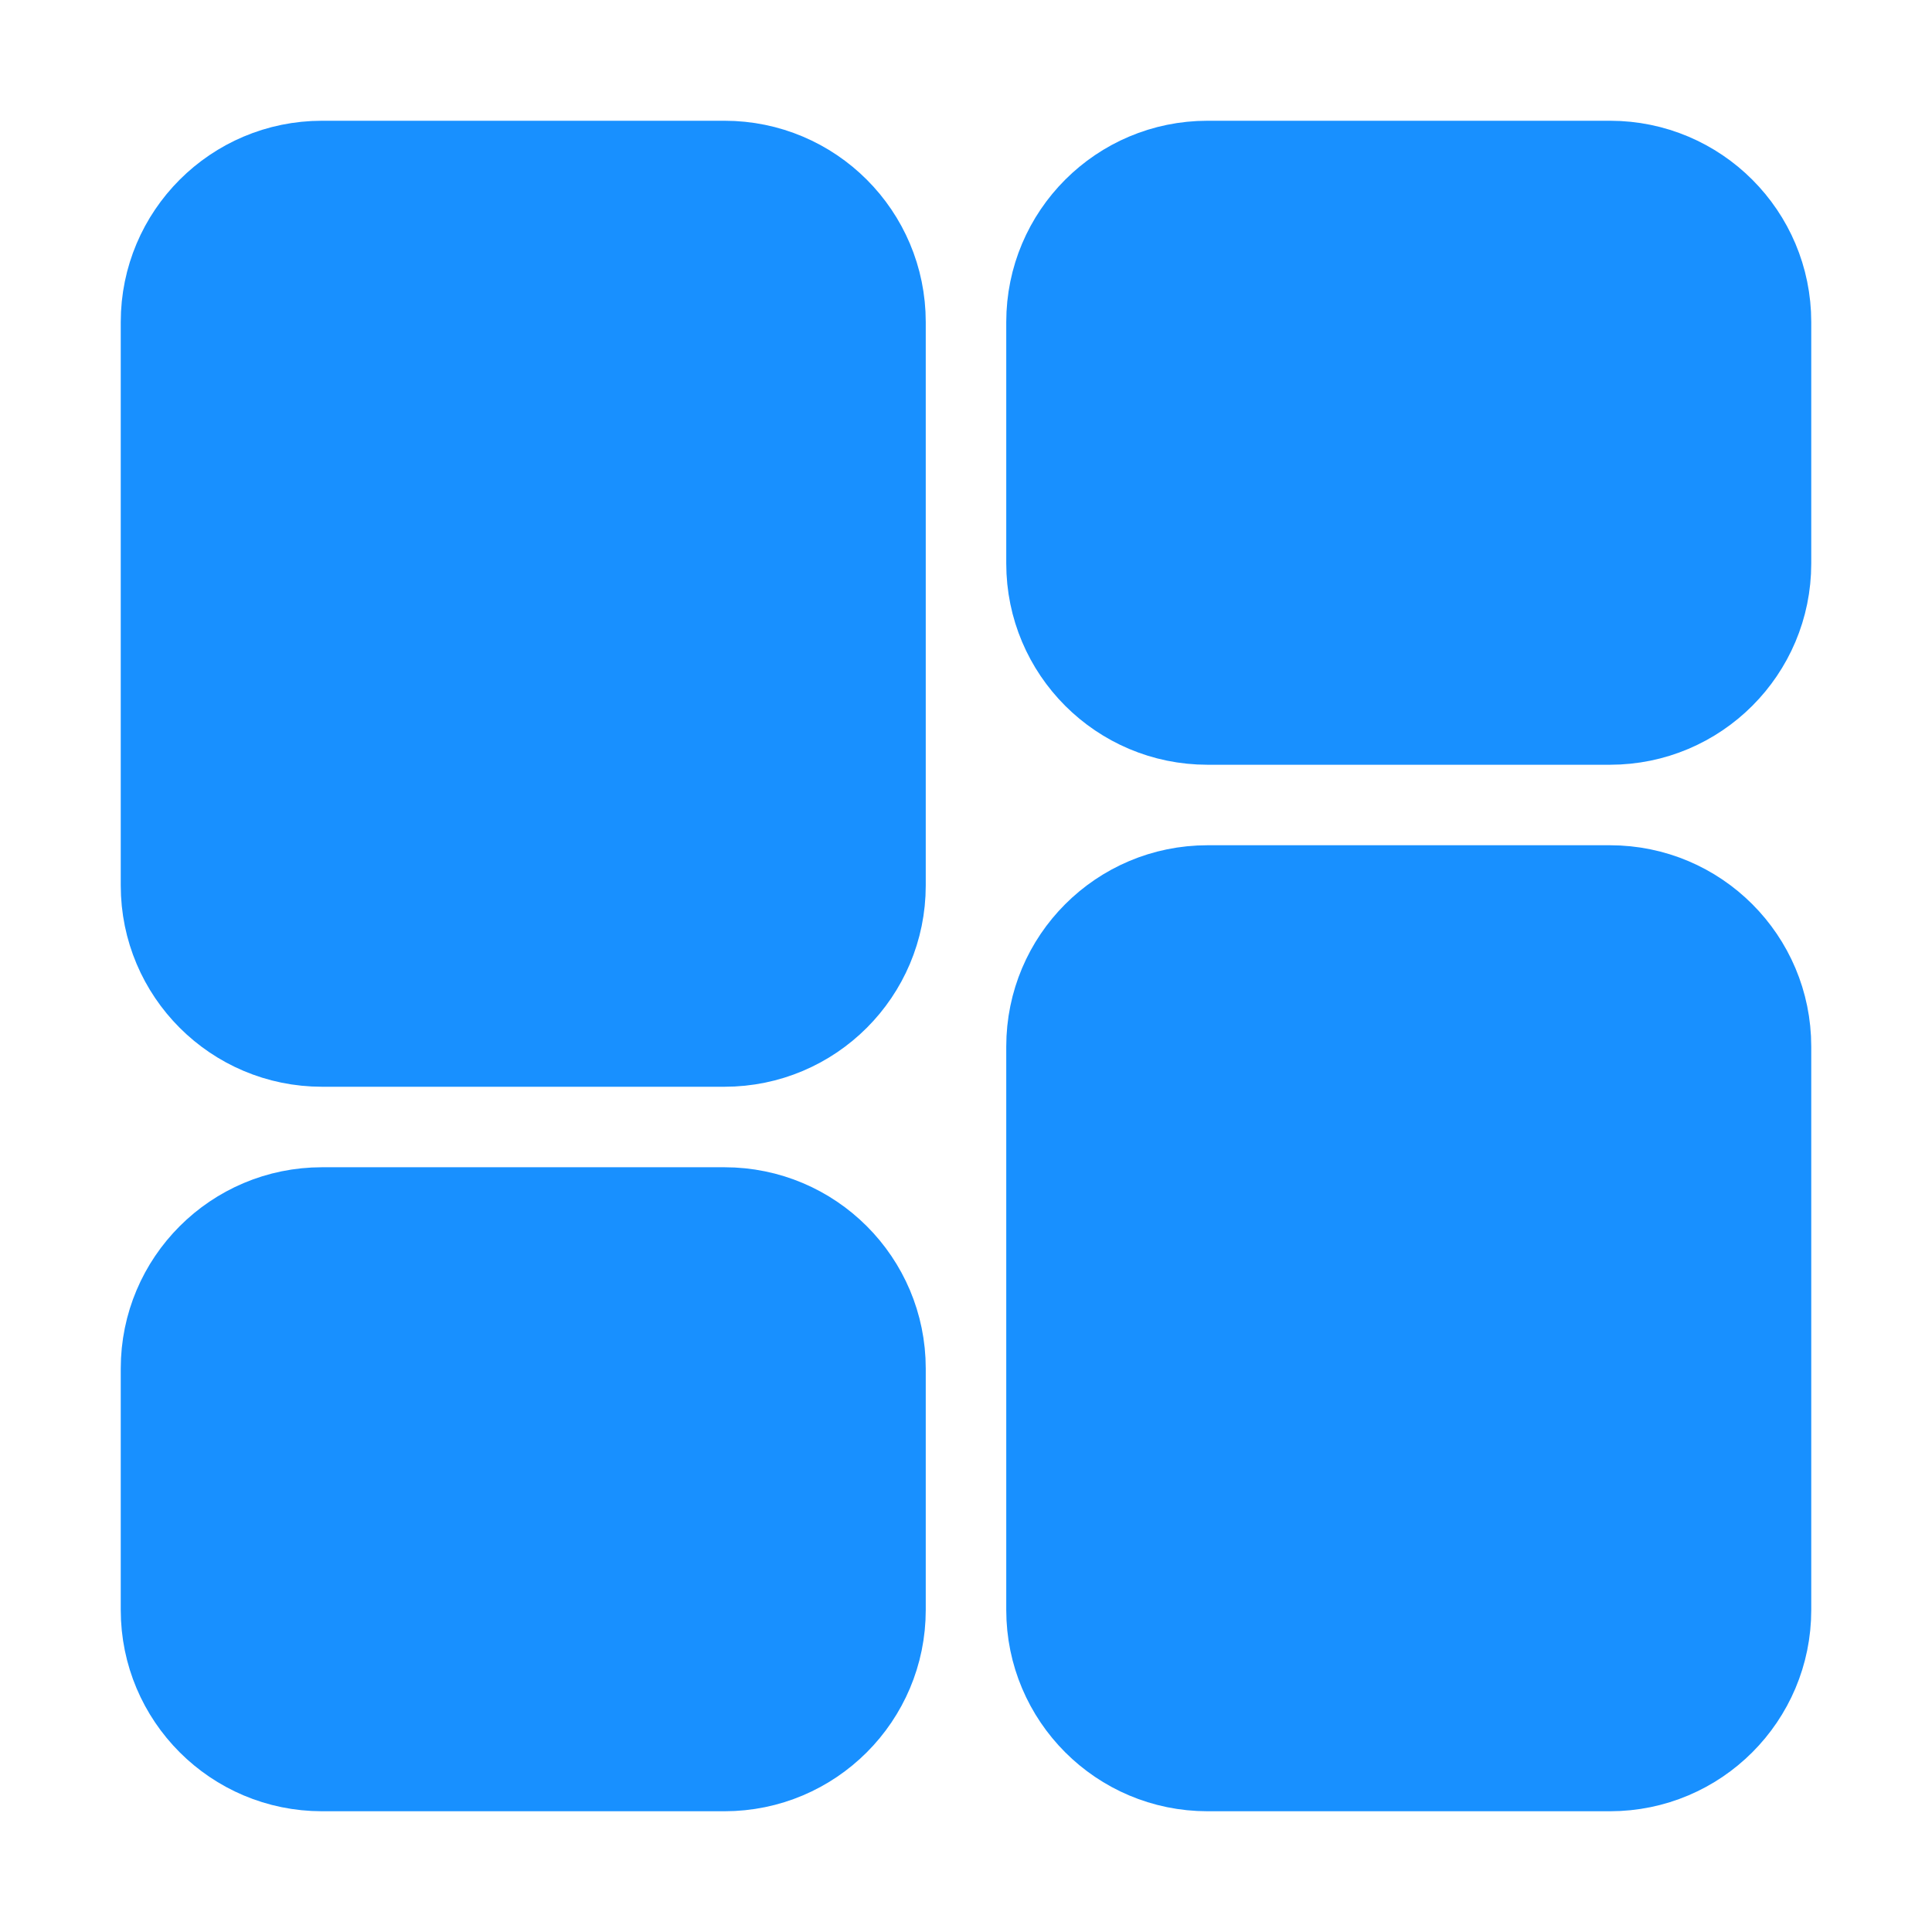
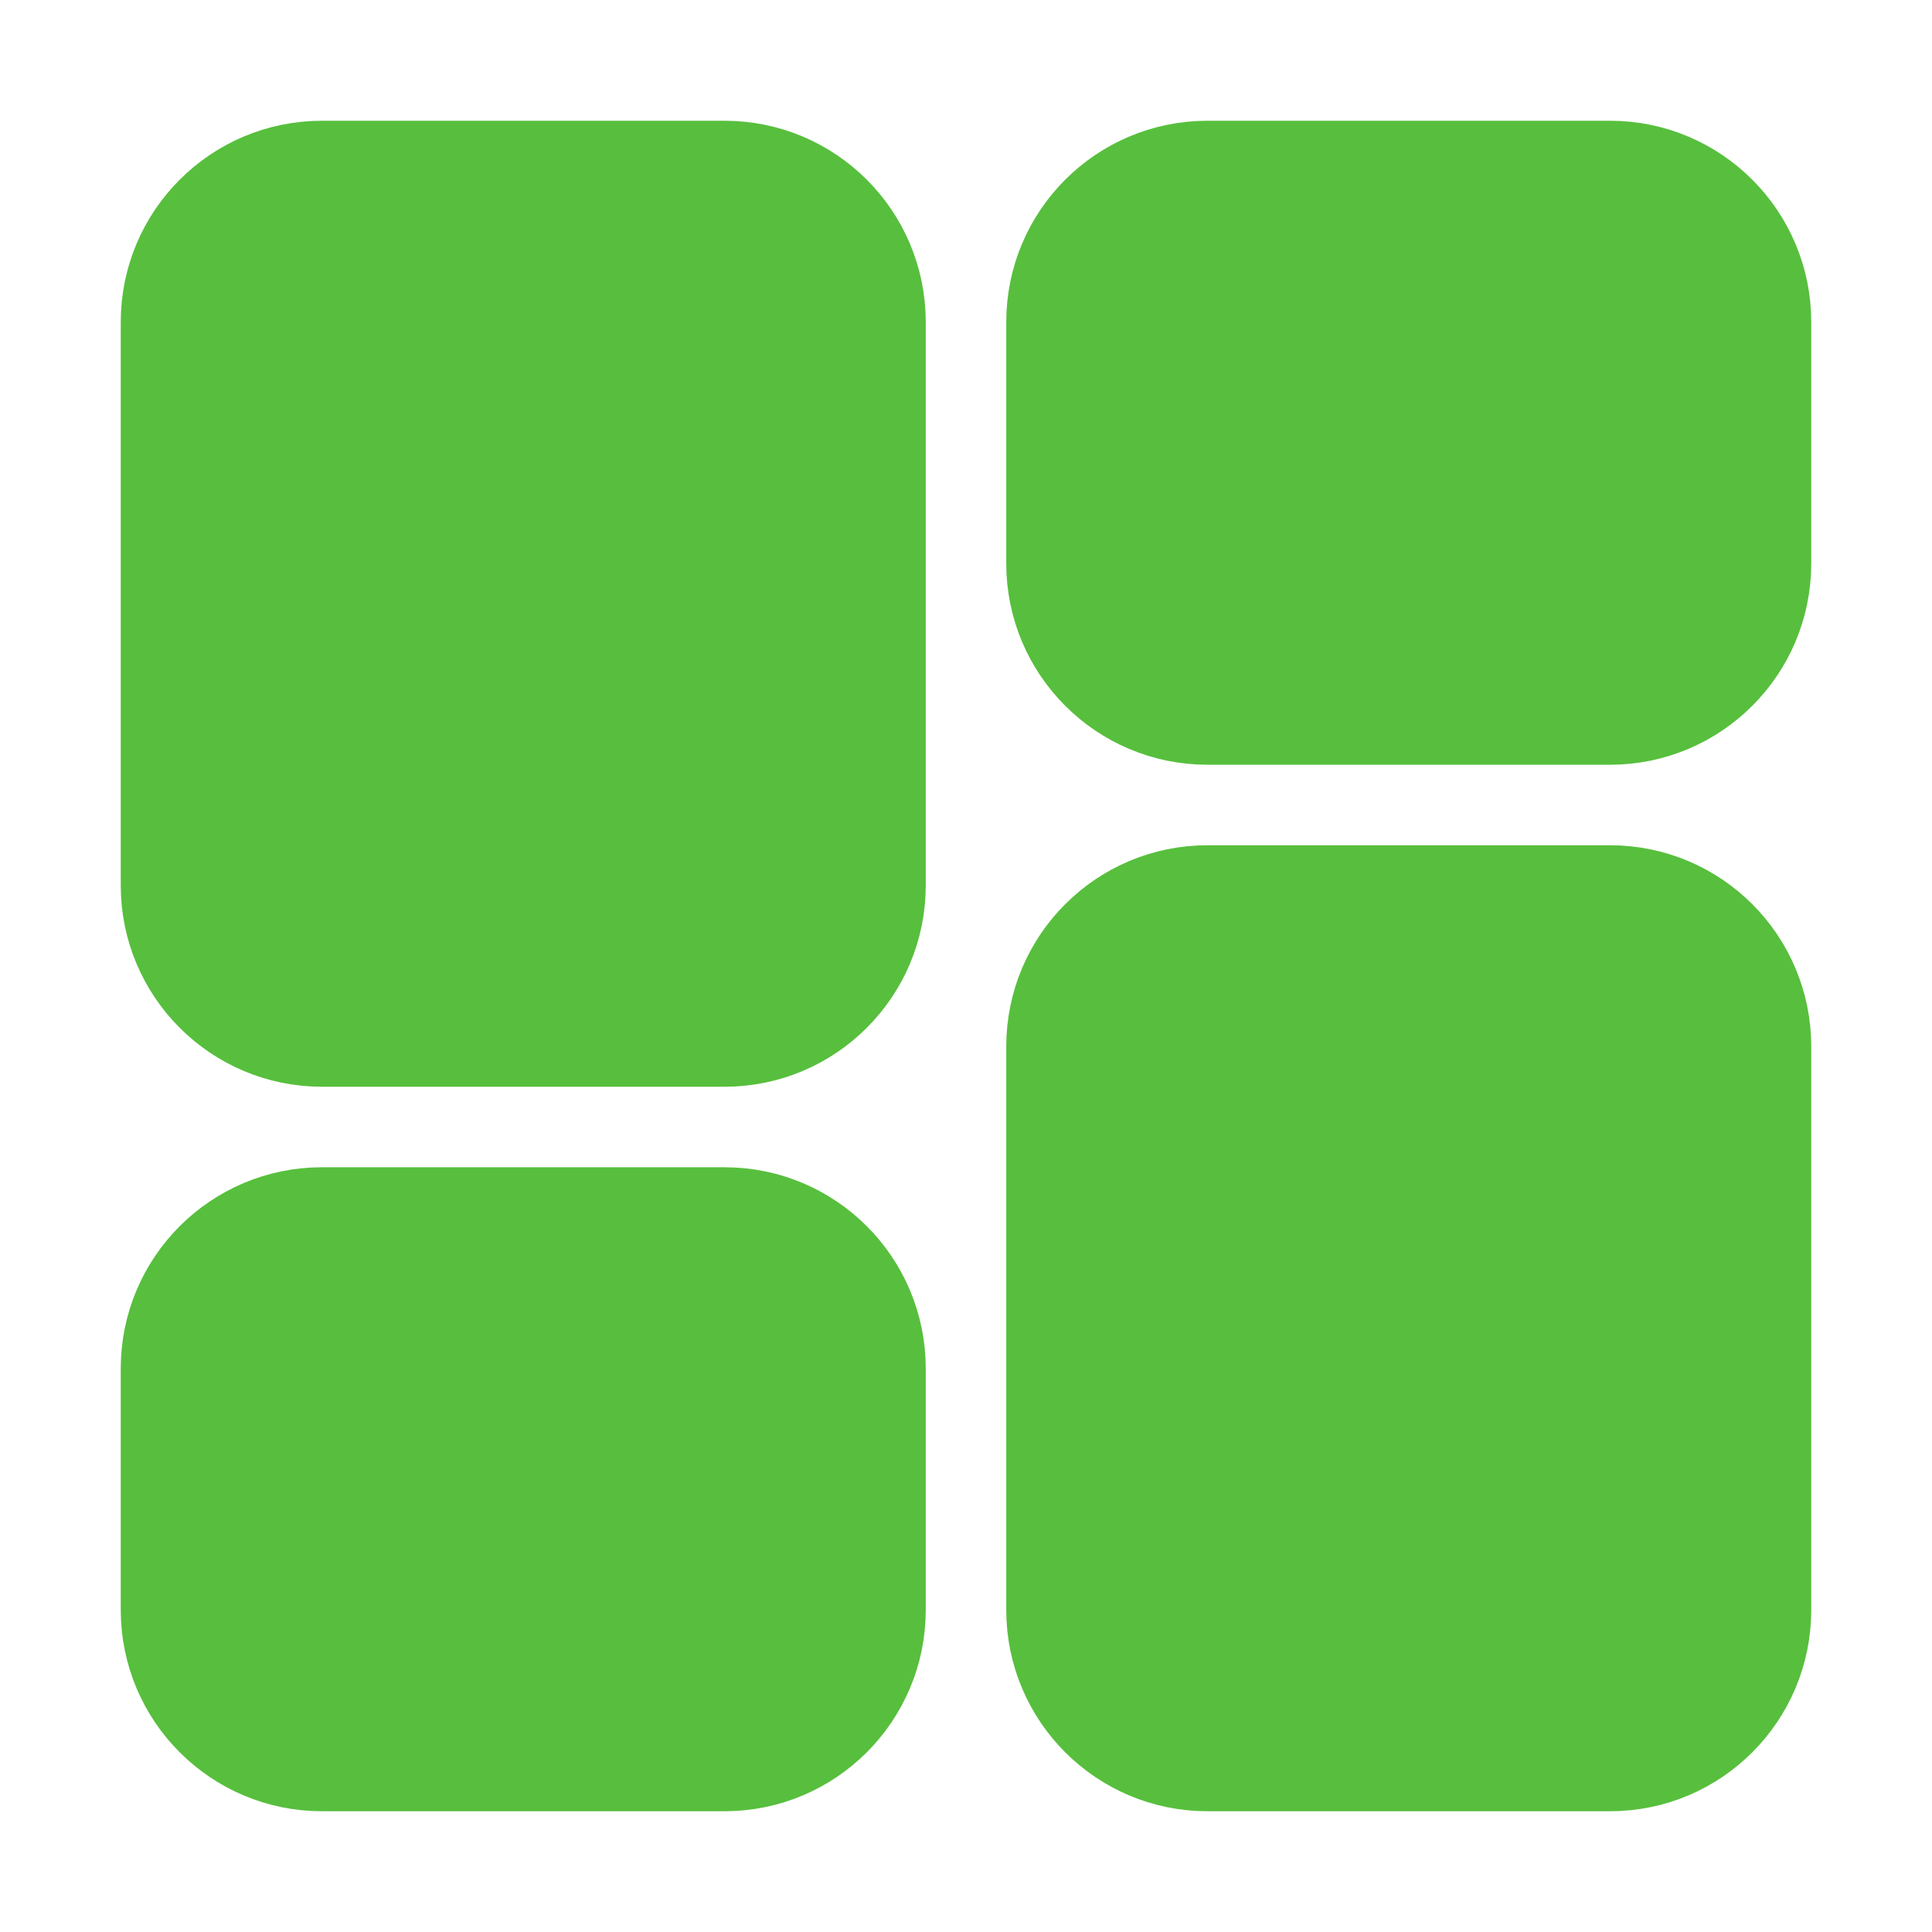
- <svg xmlns="http://www.w3.org/2000/svg" fill="#1890FF" width="800px" height="800px" viewBox="0 0 24 24" id="dashboard" class="icon glyph" stroke="#1890FF">
+ <svg xmlns="http://www.w3.org/2000/svg" fill="#57BF3D" width="800px" height="800px" viewBox="0 0 24 24" id="dashboard" class="icon glyph" stroke="#57BF3D">
  <g id="SVGRepo_bgCarrier" stroke-width="0" />
  <g id="SVGRepo_tracerCarrier" stroke-linecap="round" stroke-linejoin="round" />
  <g id="SVGRepo_iconCarrier">
    <rect x="2" y="2" width="9" height="11" rx="2" />
    <rect x="13" y="2" width="9" height="7" rx="2" />
    <rect x="2" y="15" width="9" height="7" rx="2" />
    <rect x="13" y="11" width="9" height="11" rx="2" />
  </g>
</svg>
